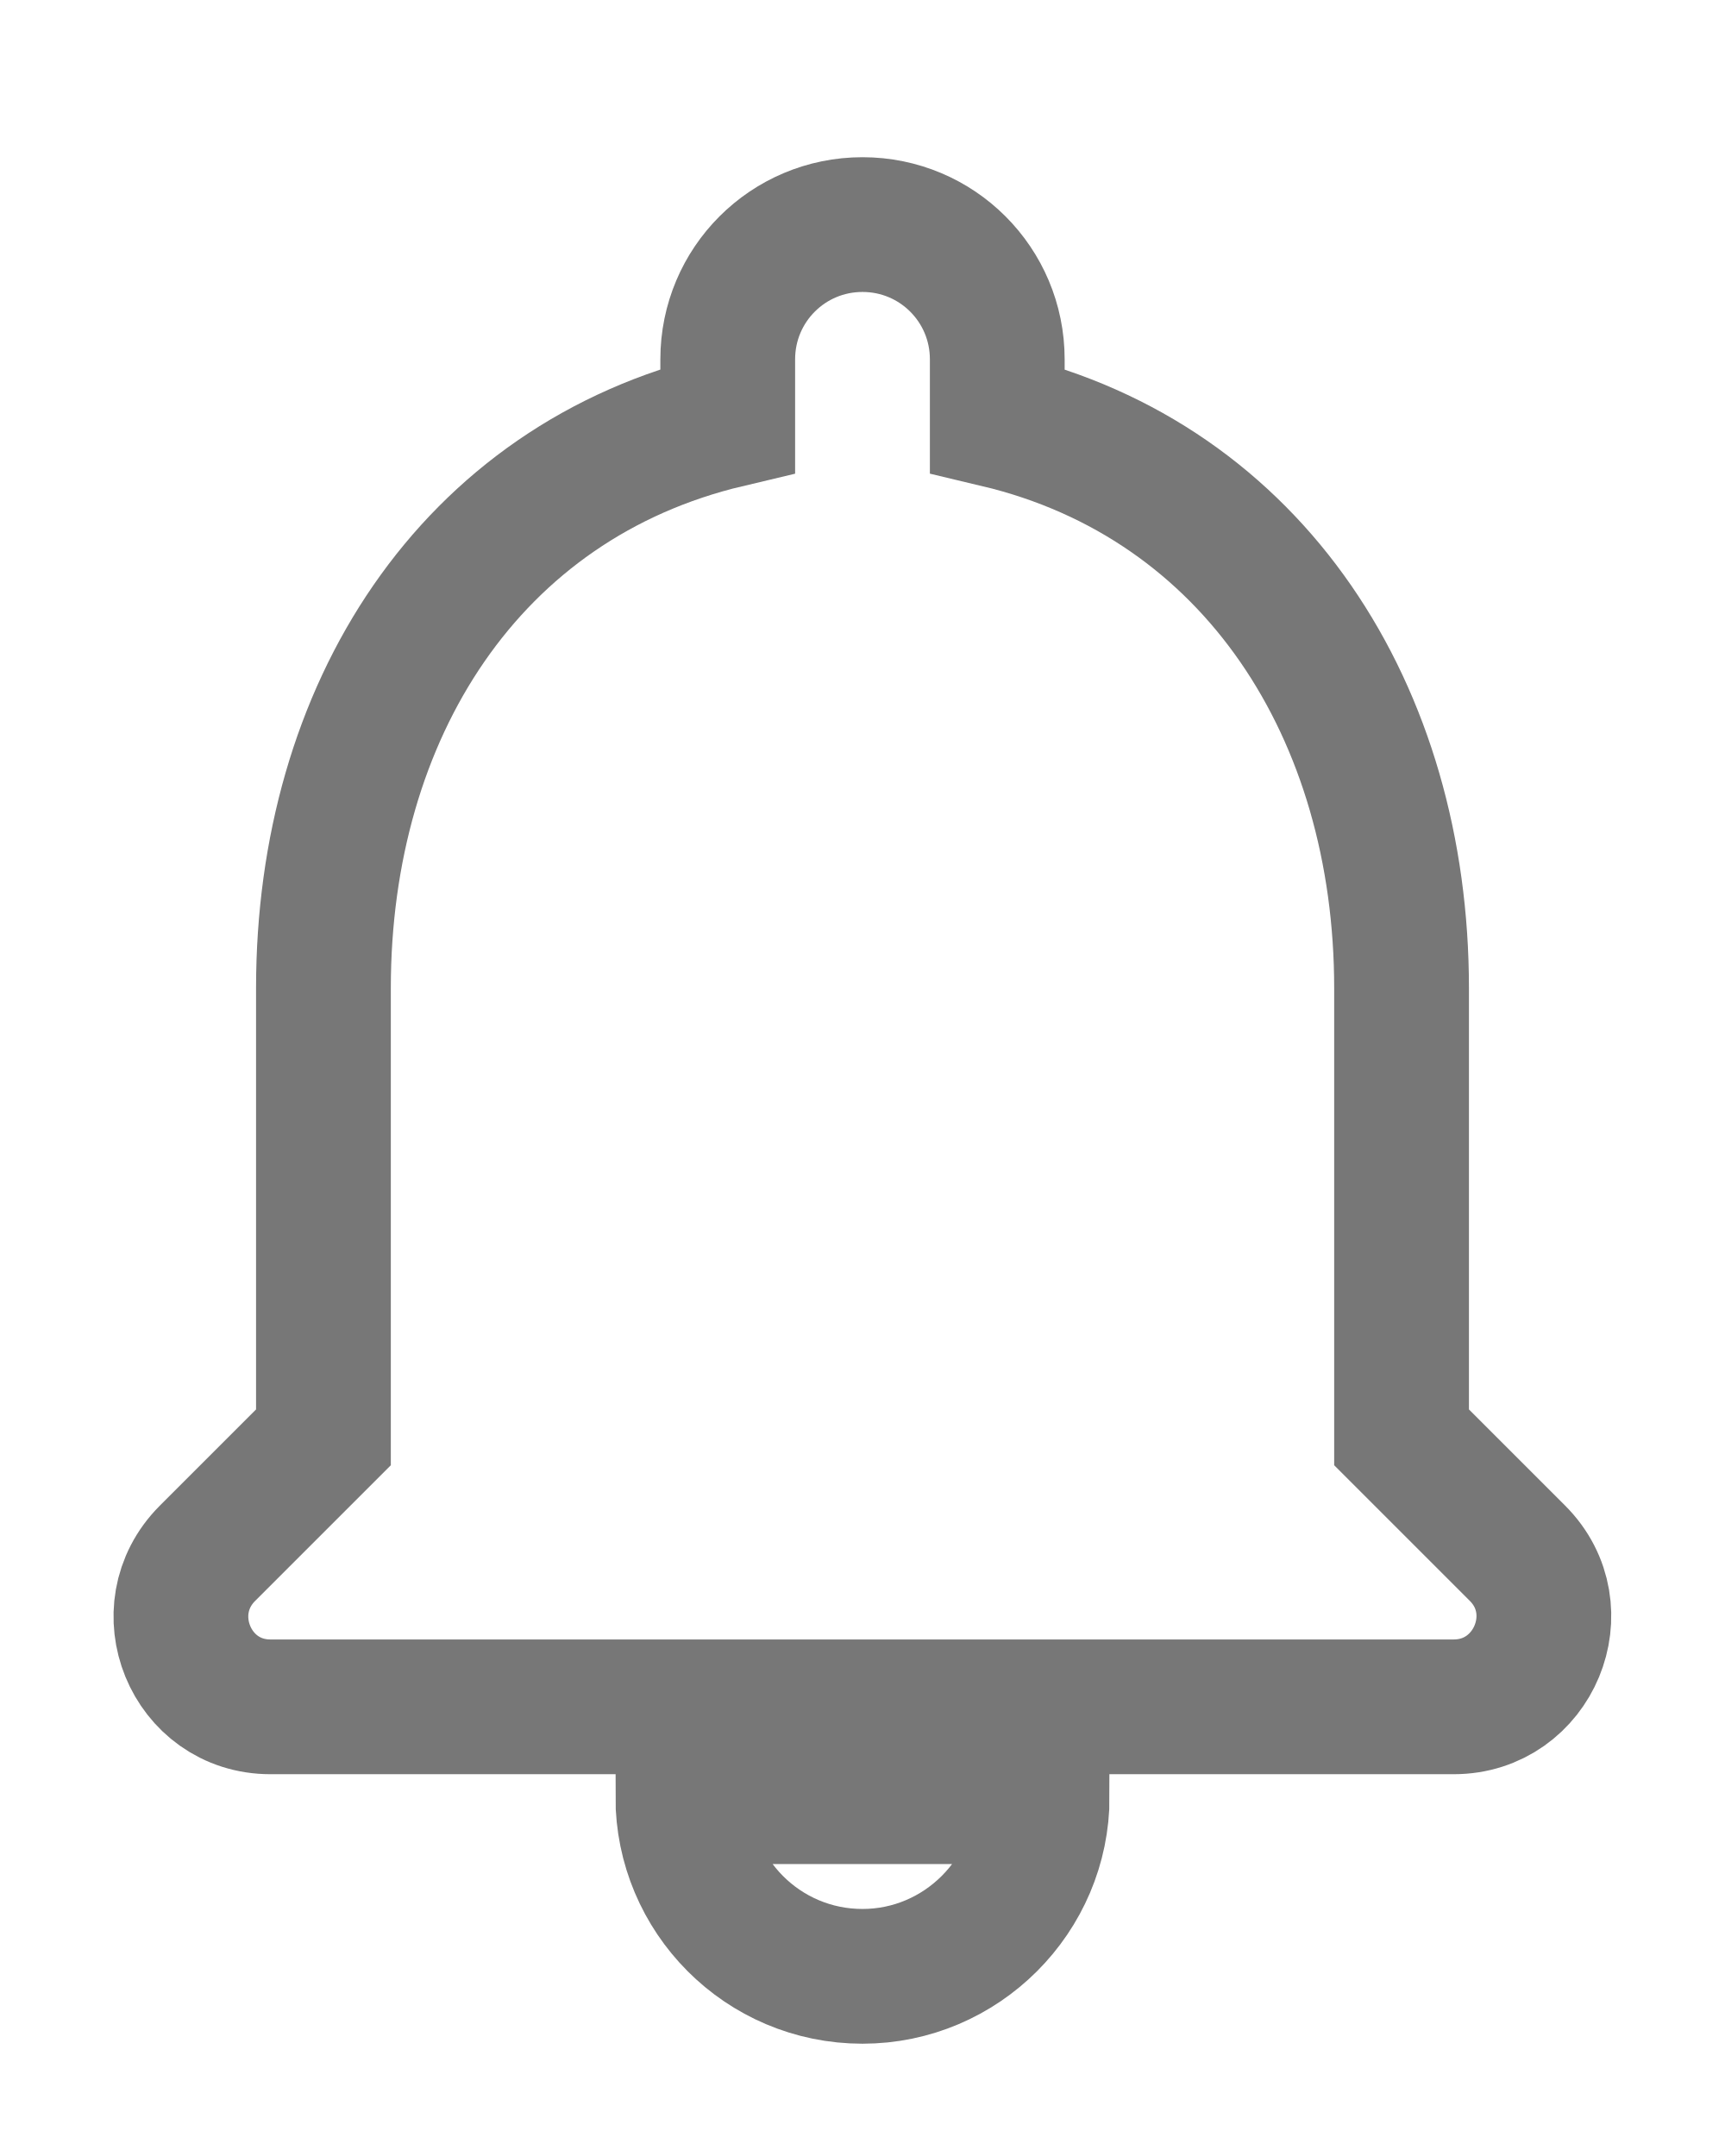
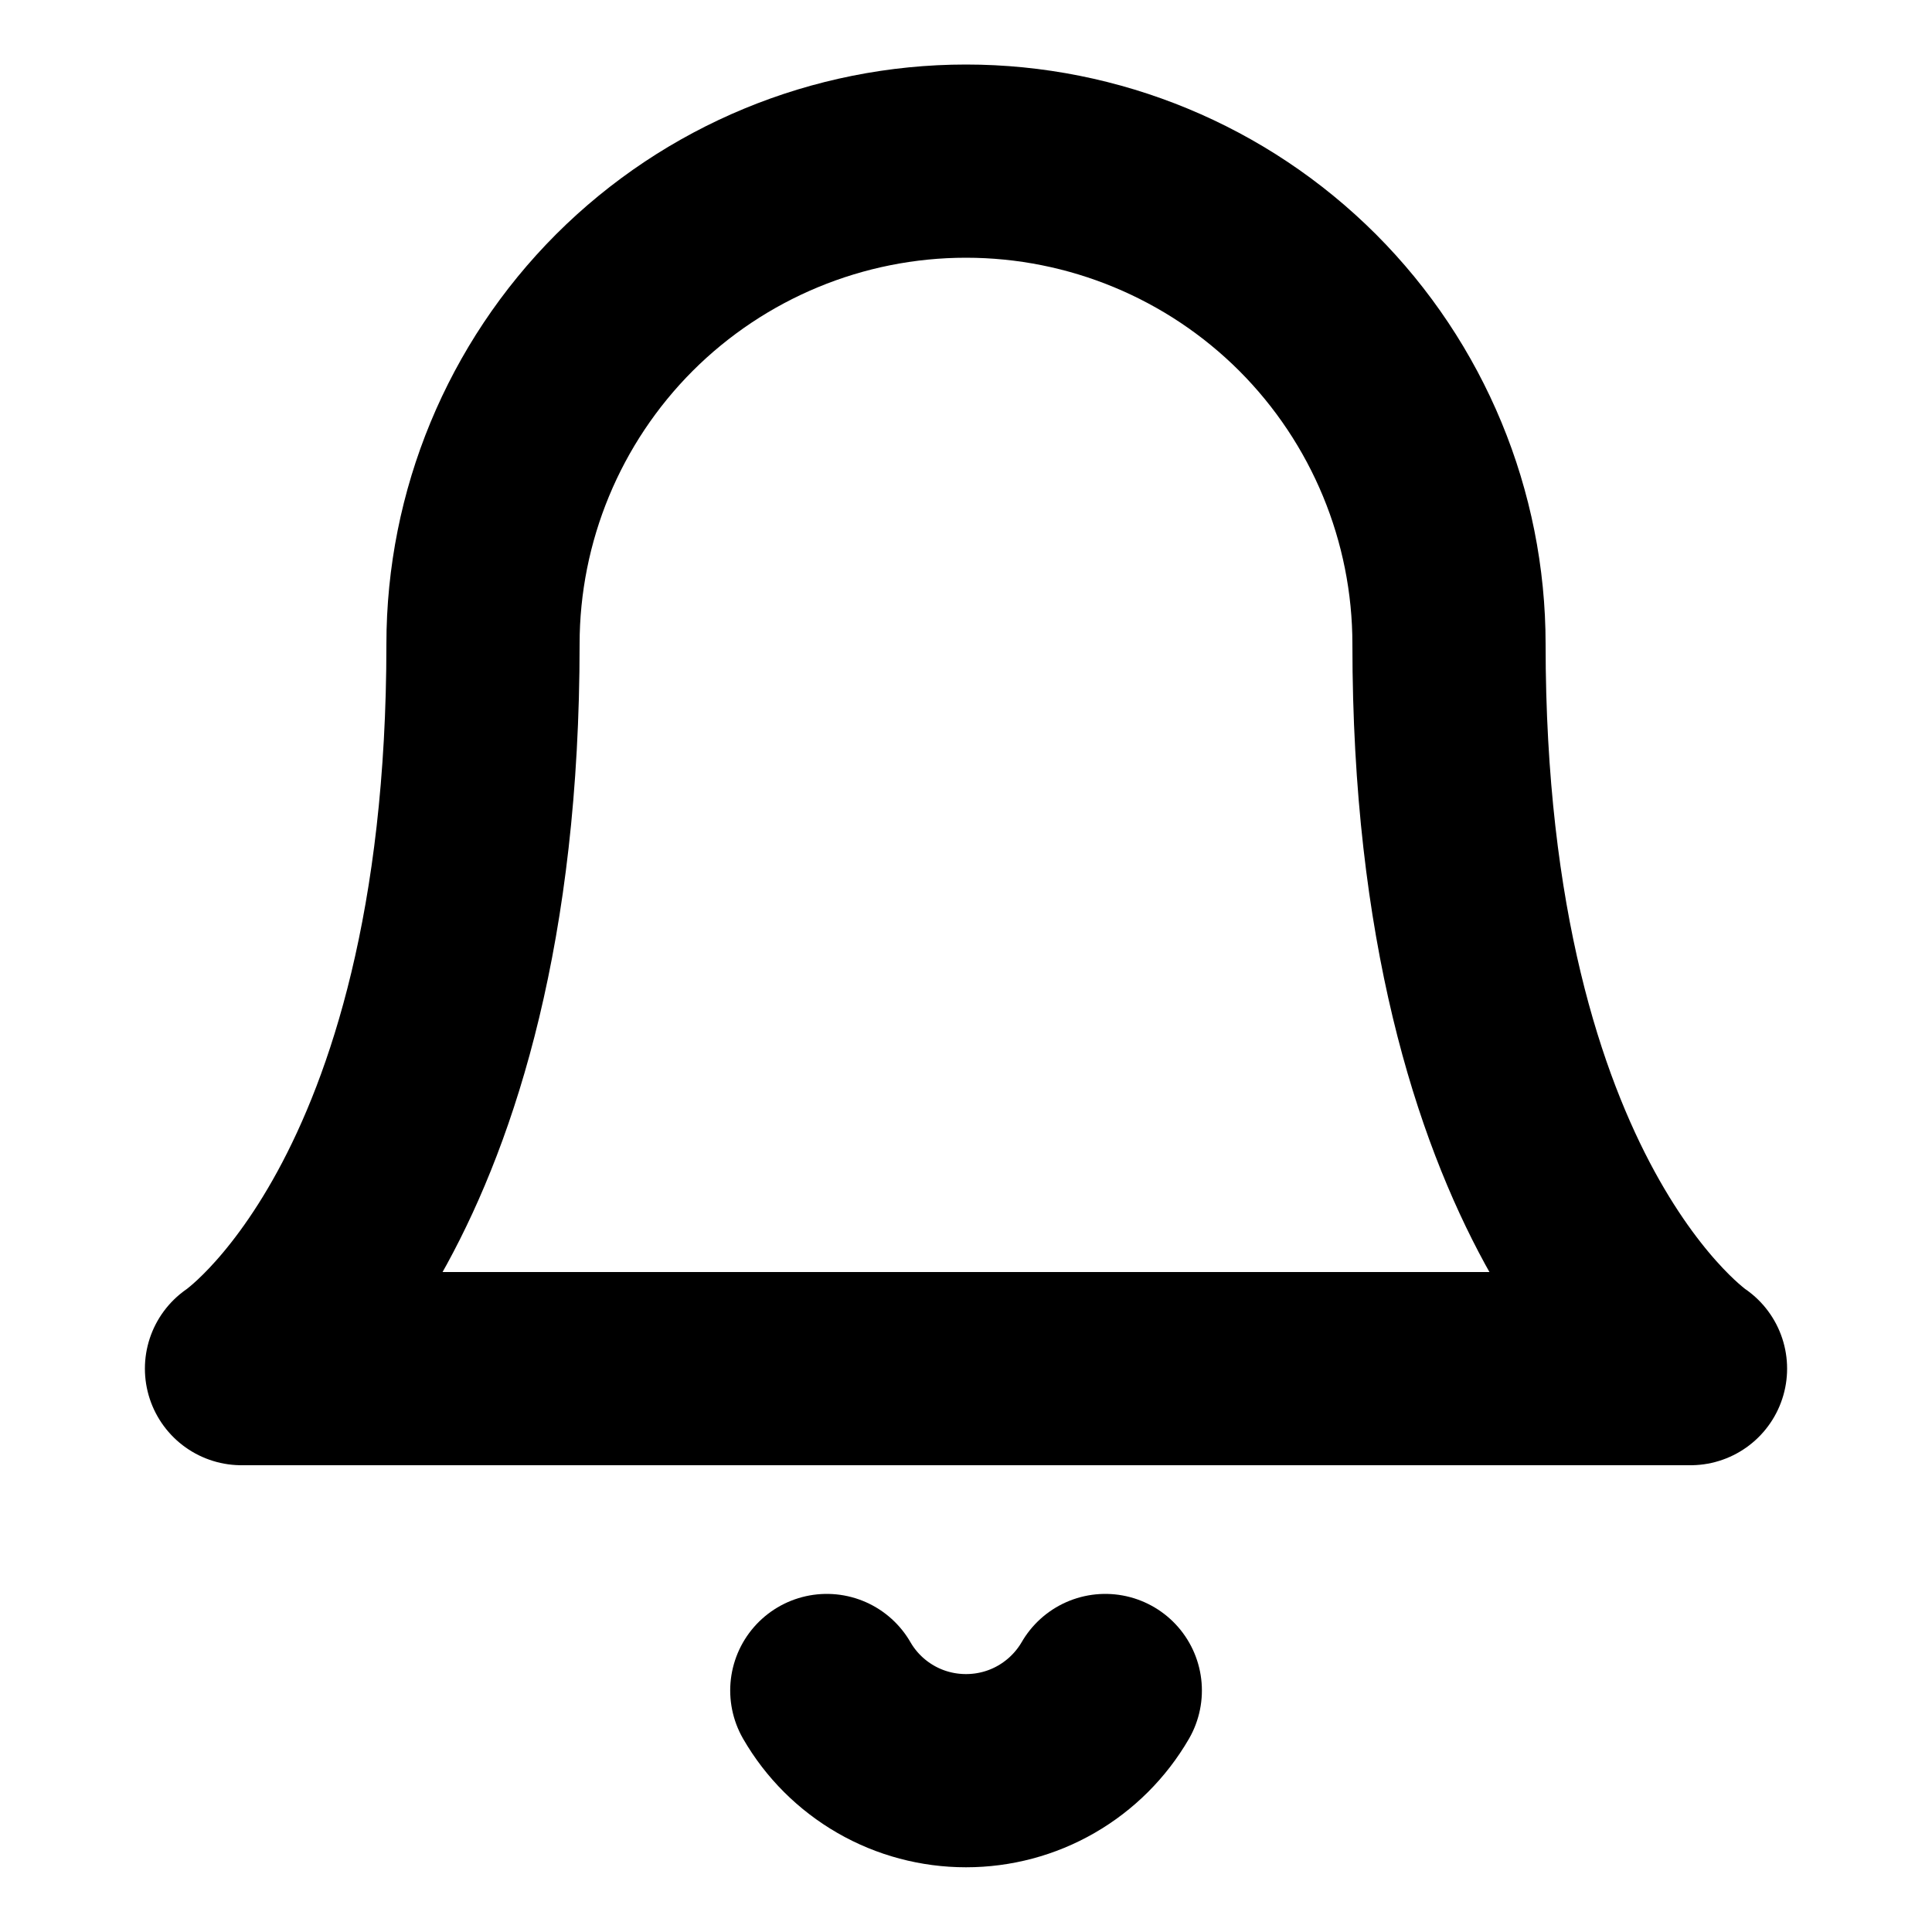
- <svg xmlns="http://www.w3.org/2000/svg" width="16px" height="20px" viewBox="0 -2 16 24" version="1.1">
-   <g id="Icons" stroke="none" stroke-width="1" fill="none" fill-rule="evenodd">
-     <g id="Rounded" transform="translate(-444, -4100)">
-       <g id="Social" transform="translate(100, 4044)">
-         <g id="-Round-/-Social-/-notifications" transform="translate(340, 54)">
-           <g>
-             <polygon id="Path" points="0 0 24 0 24 24 0 24" />
-             <path d="M12,22 C13.1,22 14,21.1 14,20 L10,20 C10,21.1 10.89,22 12,22 Z M18,16 L18,11 C18,7.93 16.36,5.36 13.5,4.68 L13.5,4 C13.5,3.17 12.83,2.5 12,2.5 C11.17,2.5 10.5,3.17 10.5,4 L10.5,4.68 C7.63,5.36 6,7.92 6,11 L6,16 L4.71,17.29 C4.08,17.92 4.52,19 5.41,19 L18.58,19 C19.47,19 19.92,17.92 19.29,17.29 L18,16 Z" stroke-width="1.5" stroke="#777777" />
-           </g>
-         </g>
-       </g>
-     </g>
-   </g>
+ <svg xmlns="http://www.w3.org/2000/svg" width="20" height="20" viewBox="0 0 20 20" fill="none">
+   <path d="M15 6.668C15 5.342 14.473 4.07 13.536 3.132C12.598 2.195 11.326 1.668 10 1.668C8.674 1.668 7.402 2.195 6.464 3.132C5.527 4.07 5 5.342 5 6.668C5 12.501 2.5 14.168 2.5 14.168H17.5C17.5 14.168 15 12.501 15 6.668Z" stroke="black" stroke-width="2" stroke-linecap="round" stroke-linejoin="round" />
+   <path d="M11.442 17.5C11.295 17.753 11.085 17.962 10.832 18.108C10.579 18.254 10.292 18.33 10 18.33C9.708 18.33 9.421 18.254 9.168 18.108C8.915 17.962 8.705 17.753 8.559 17.5" stroke="black" stroke-width="2" stroke-linecap="round" stroke-linejoin="round" />
</svg>
